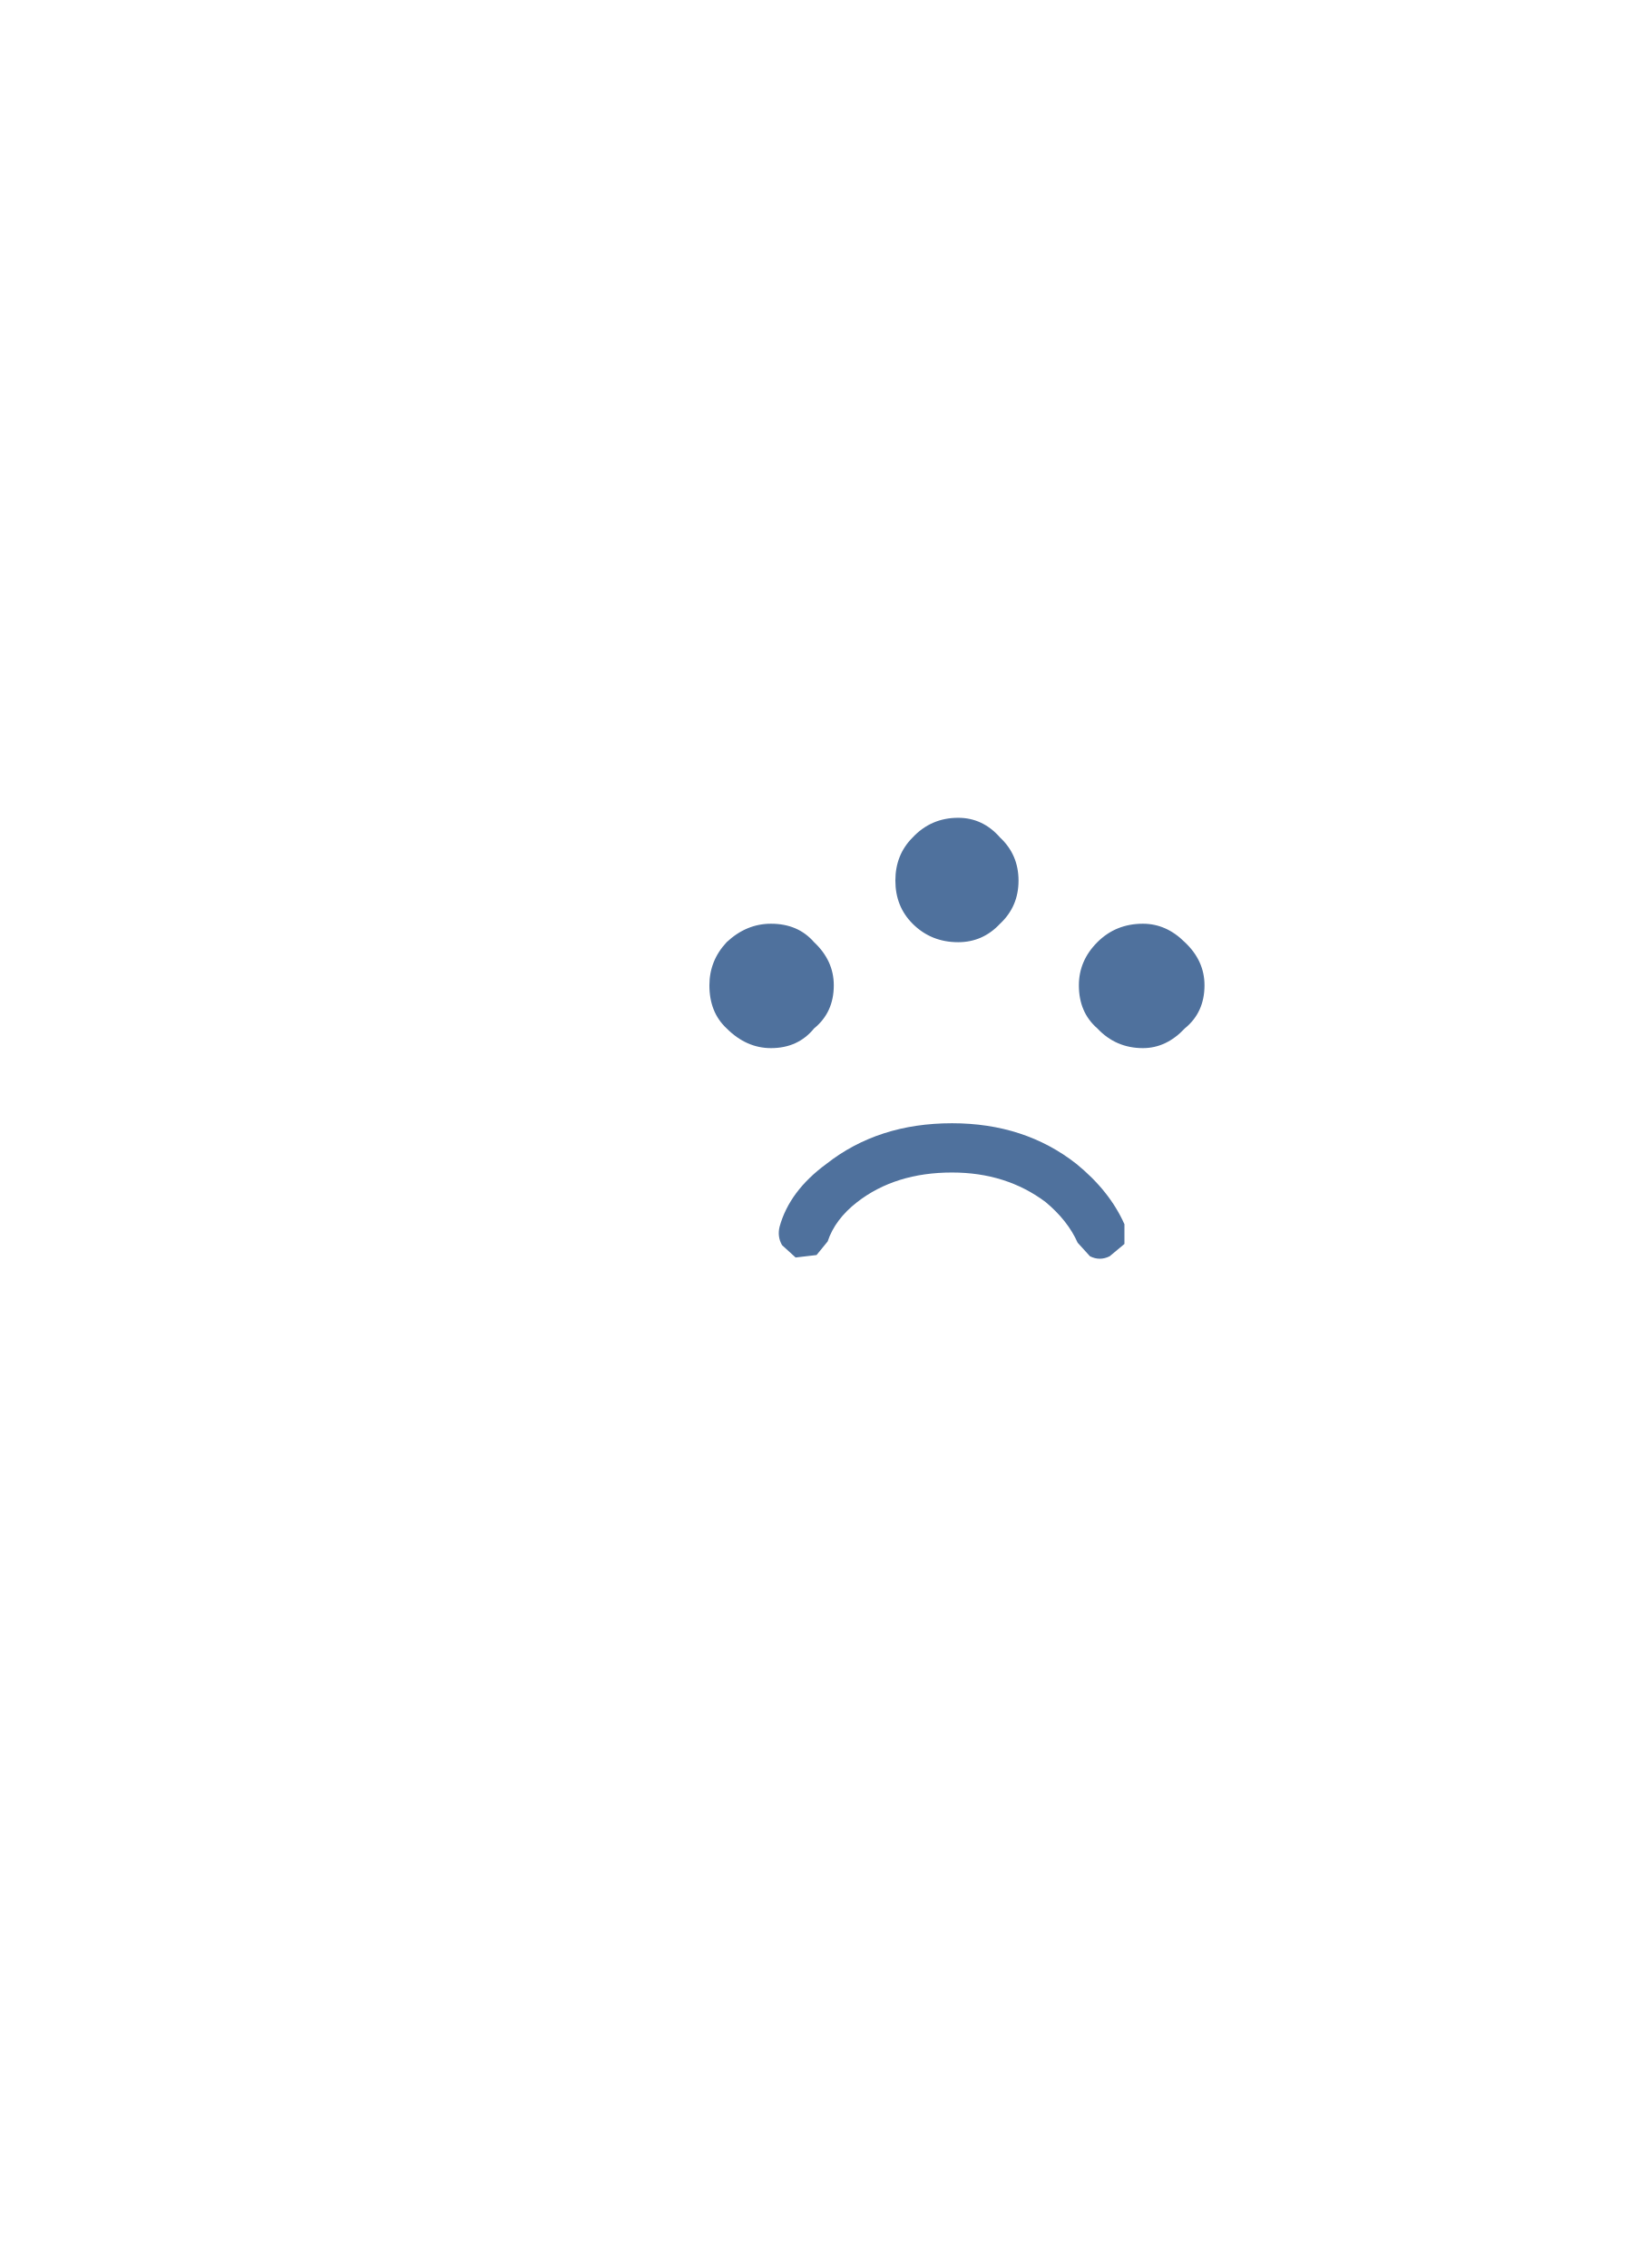
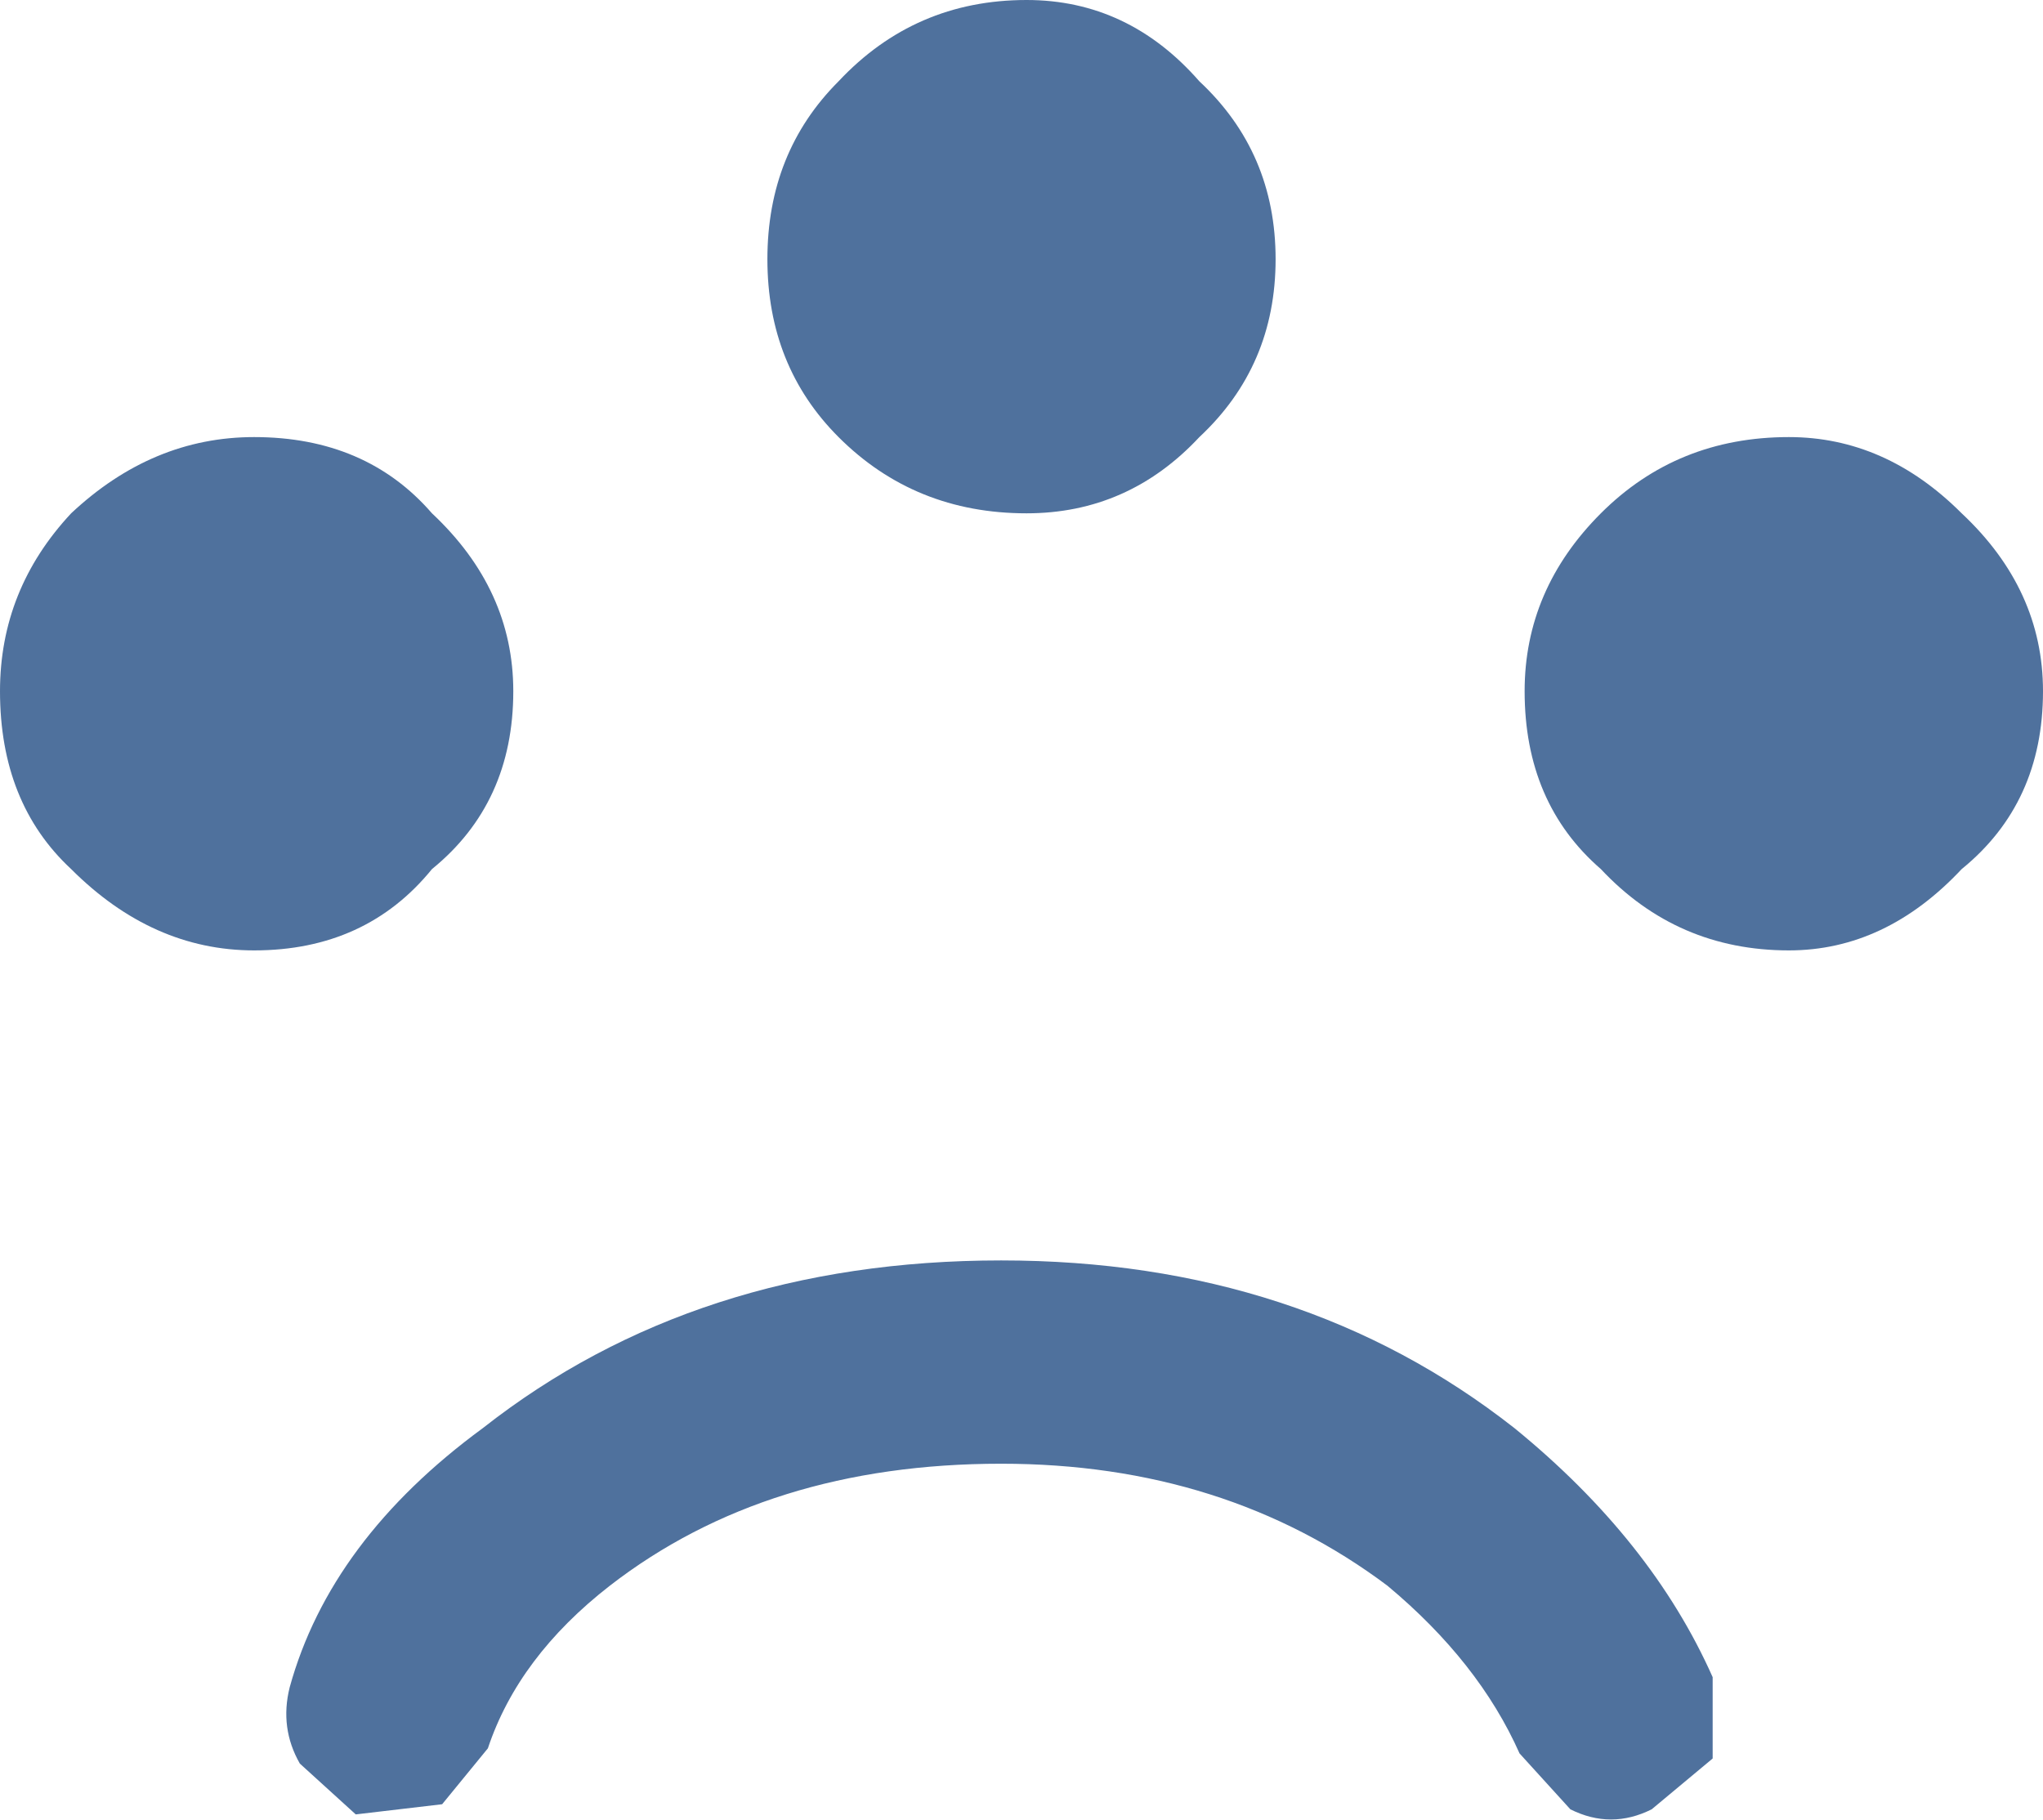
- <svg xmlns="http://www.w3.org/2000/svg" height="92.073" version="1.1" width="66.25">
-   <path d="m38.9 33.2q1 0 1.7.8.75.7.75 1.75t-.75 1.75q-.7.75-1.7.75-1.1 0-1.85-.75-.7-.7-.7-1.75t.7-1.75q.75-.8 1.85-.8m-5.05 6.8q0 1.1-.8 1.75-.65.8-1.75.8-1 0-1.8-.8-.7-.65-.7-1.75 0-1 .7-1.75.8-.75 1.8-.75 1.1 0 1.75.75.8.75.8 1.75m-2.1 10.55q-.2-.35-.1-.75.4-1.45 1.9-2.55 2.1-1.65 5.1-1.65 2.95 0 5.05 1.65 1.35 1.1 1.95 2.45v.8l-.6.5q-.4.2-.8 0l-.5-.55q-.4-.9-1.3-1.65-1.6-1.2-3.8-1.2-2.3 0-3.85 1.2-.9.7-1.2 1.6l-.45.55-.85.1-.55-.5m12.8-12.3q.75-.75 1.85-.75.95 0 1.7.75.8.75.8 1.75 0 1.1-.8 1.75-.75.8-1.7.8-1.1 0-1.85-.8-.75-.65-.75-1.75 0-1 .75-1.75" fill="#4f719d" />
+ <svg xmlns="http://www.w3.org/2000/svg" width="20.1" version="1.1" height="17.9">
+   <path d="m10.1 0q1 0 1.7.8.75.7.75 1.75t-.75 1.75q-.70.75-1.7.75-1.1 0-1.85-.75-.70-.70-.70-1.75t.70-1.75q.75-.80 1.85-.80m-5.05 6.8q0 1.1-.8 1.75-.65.8-1.75.8-1 0-1.8-.8-.70-.65-.70-1.75 0-1 .70-1.75.80-.75 1.8-.75 1.1 0 1.75.75.80.75.80 1.75m-2.1 10.55q-.20-.35-.10-.75.4-1.45 1.9-2.55 2.1-1.65 5.1-1.65 2.95 0 5.05 1.65 1.35 1.1 1.95 2.45v.8l-.6.5q-.4.2-.8 0l-.5-.55q-.4-.9-1.3-1.65-1.6-1.2-3.8-1.2-2.3 0-3.85 1.2-.9.7-1.2 1.6l-.45.55-.85.10-.55-.50m12.8-12.3q.75-.75 1.85-.75.95 0 1.7.75.8.75.8 1.75 0 1.1-.8 1.75-.75.8-1.7.8-1.1 0-1.85-.8-.75-.65-.75-1.75 0-1 .75-1.75" fill="#4f719d" />
</svg>
